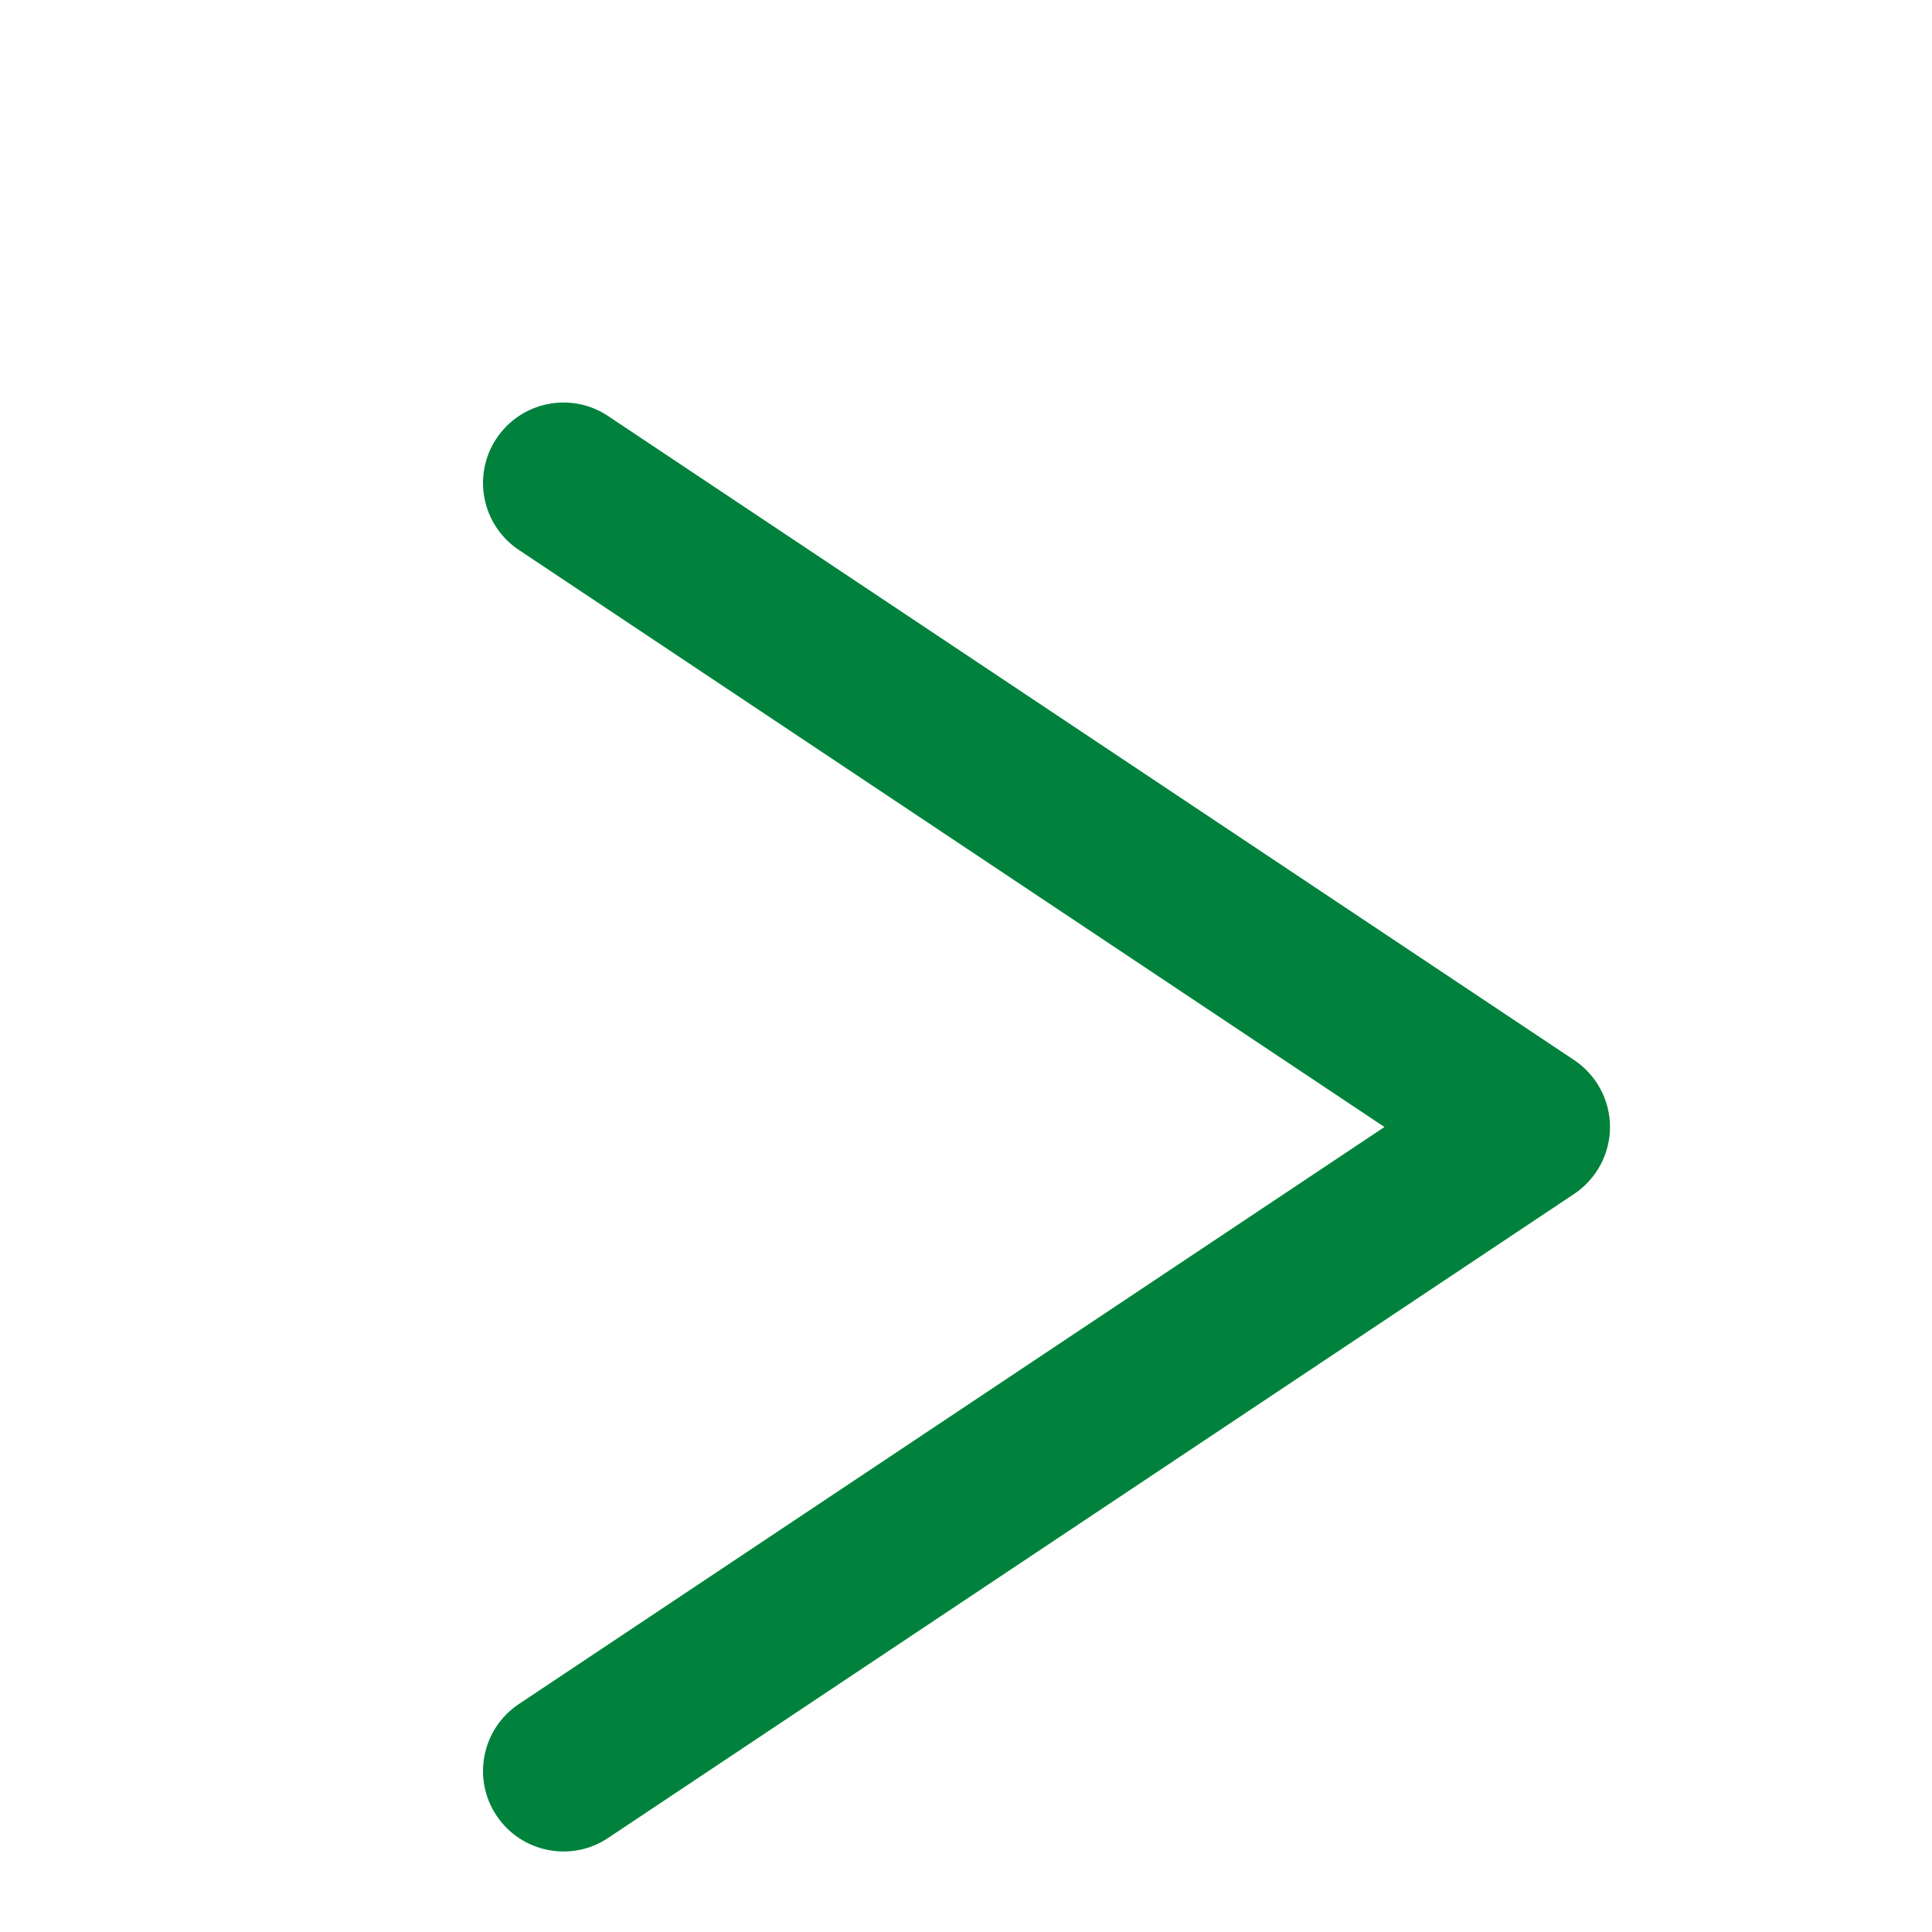
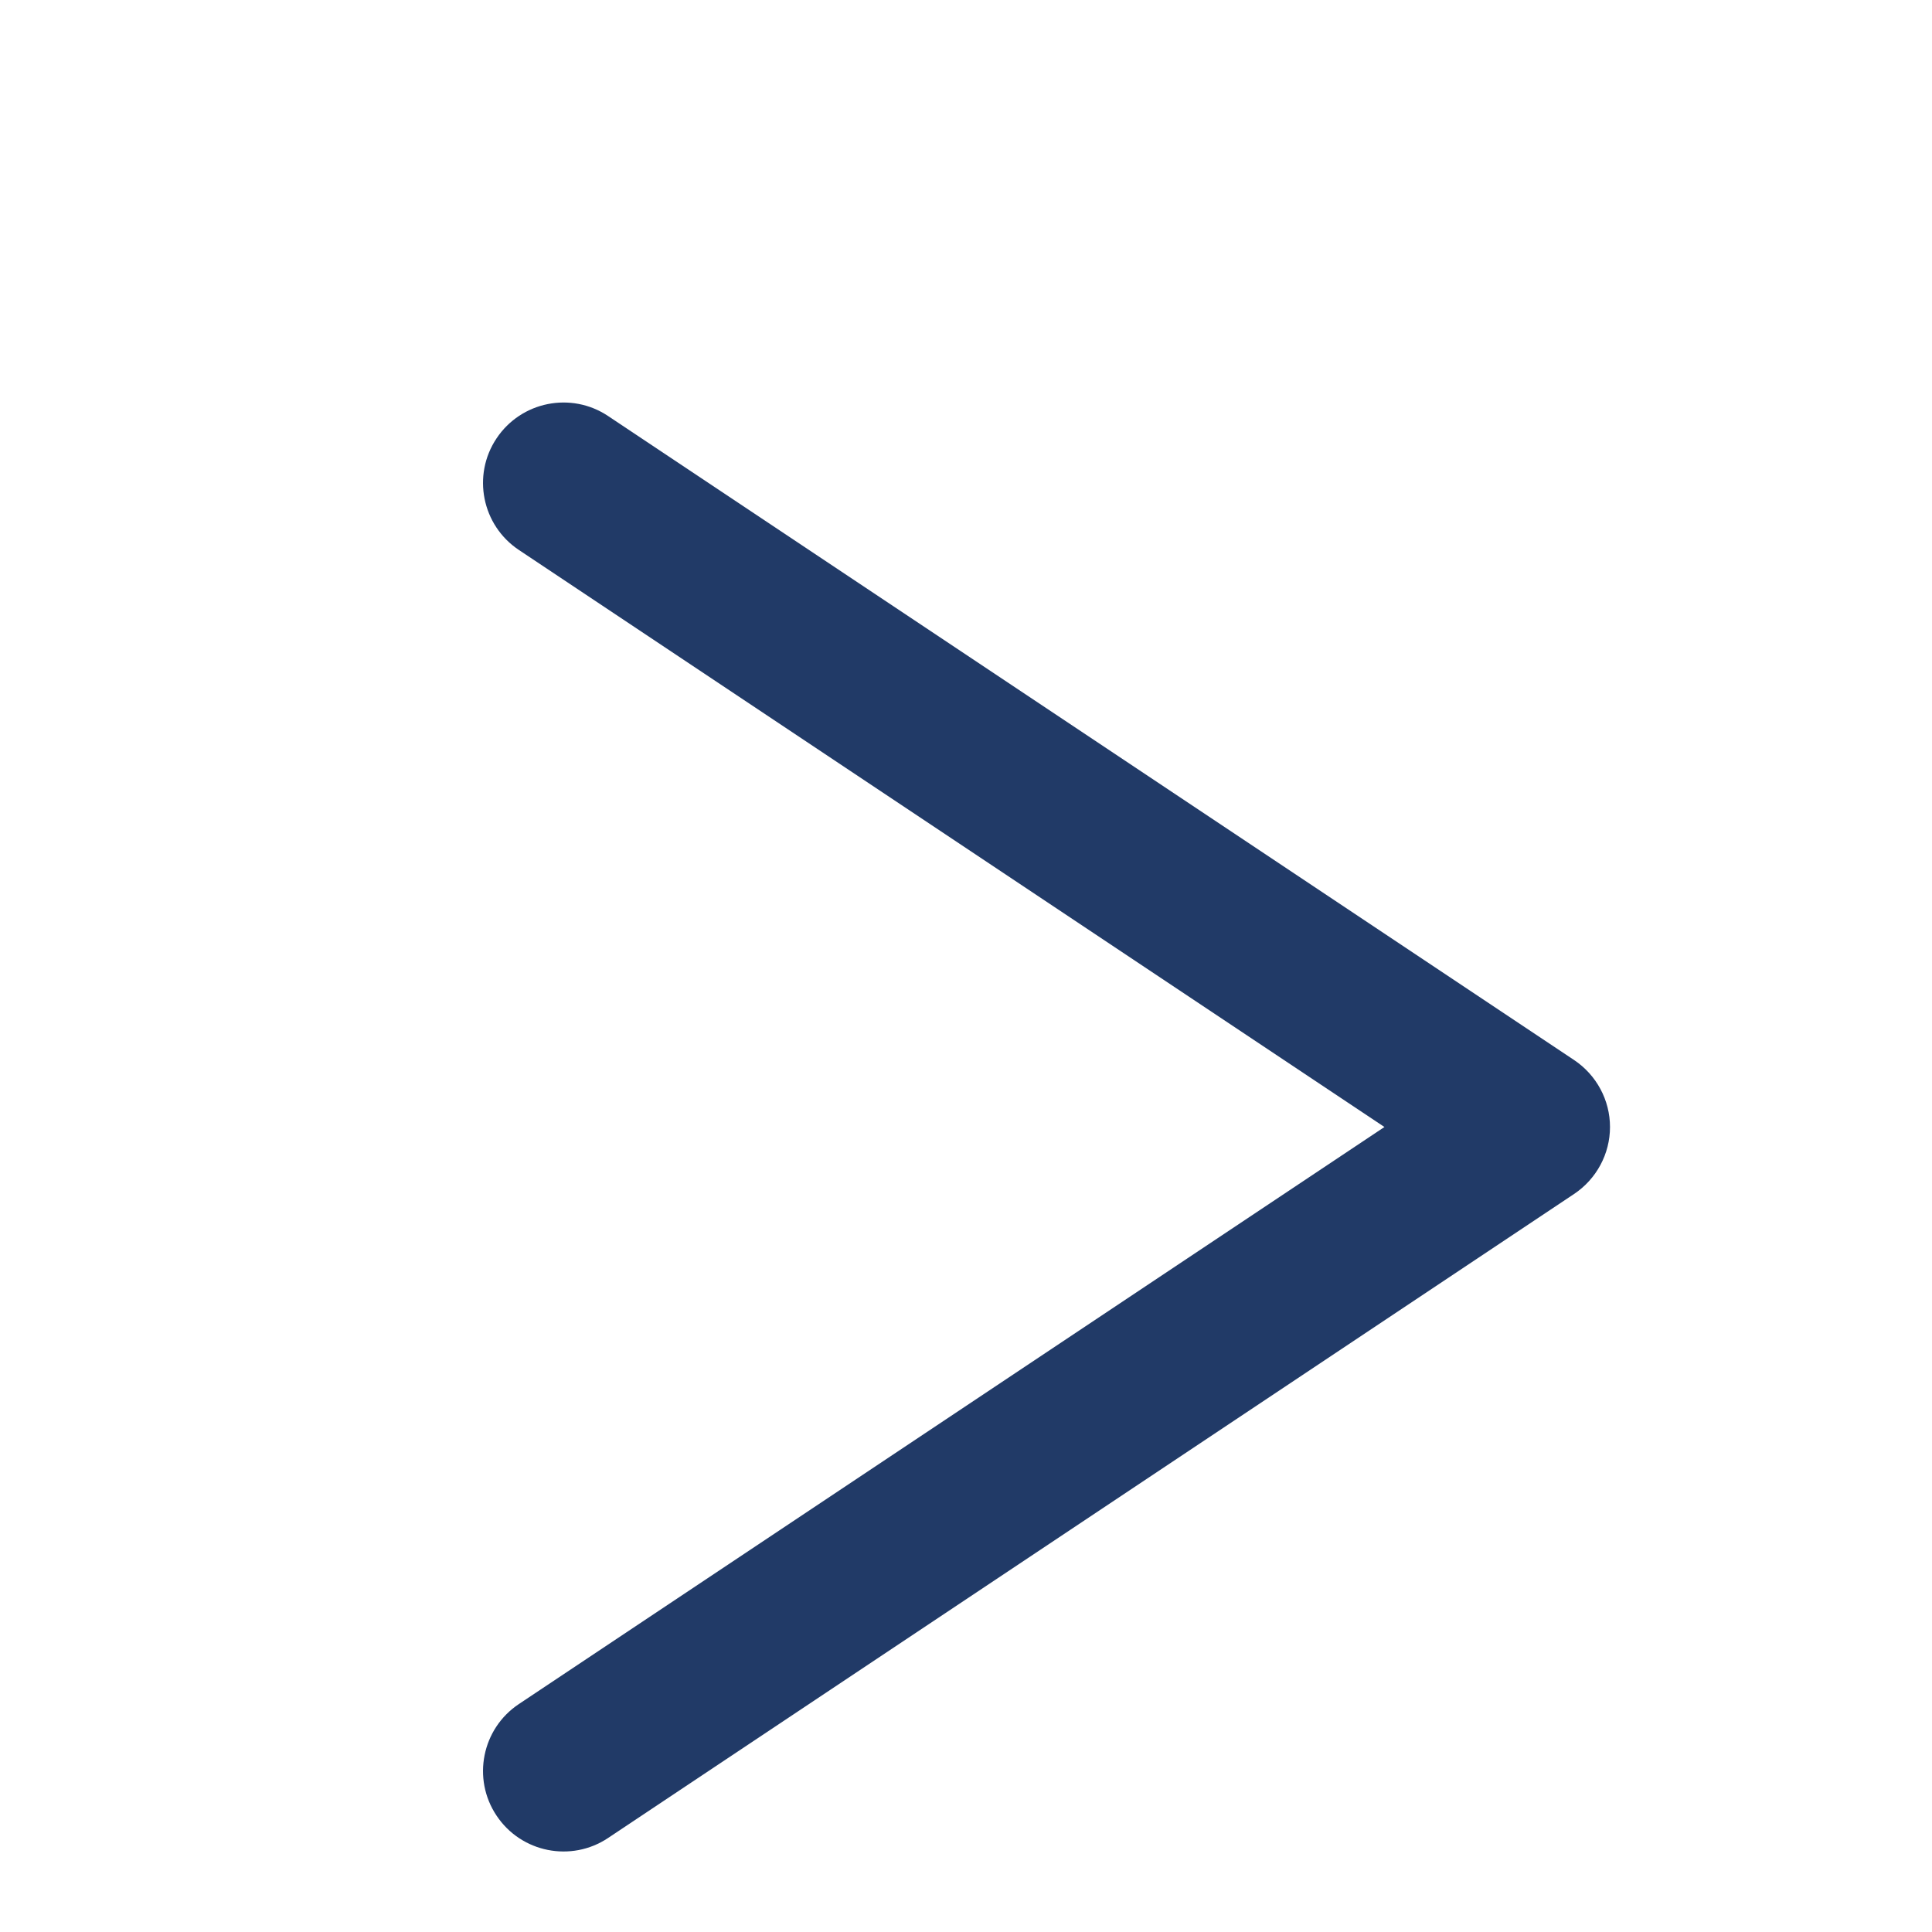
<svg xmlns="http://www.w3.org/2000/svg" width="12" height="12" viewBox="0 0 12 12" fill="none">
-   <path fill-rule="evenodd" clip-rule="evenodd" d="M3.084 2.723C3.237 2.493 3.548 2.431 3.777 2.584L9.777 6.584C9.916 6.677 10 6.833 10 7C10 7.167 9.916 7.323 9.777 7.416L3.777 11.416C3.548 11.569 3.237 11.507 3.084 11.277C2.931 11.048 2.993 10.737 3.223 10.584L8.599 7L3.223 3.416C2.993 3.263 2.931 2.952 3.084 2.723Z" fill="#00823C" />
+   <path fill-rule="evenodd" clip-rule="evenodd" d="M3.084 2.723C3.237 2.493 3.548 2.431 3.777 2.584L9.777 6.584C9.916 6.677 10 6.833 10 7C10 7.167 9.916 7.323 9.777 7.416L3.777 11.416C3.548 11.569 3.237 11.507 3.084 11.277C2.931 11.048 2.993 10.737 3.223 10.584L8.599 7L3.223 3.416C2.993 3.263 2.931 2.952 3.084 2.723Z" fill="#213a67" />
</svg>
